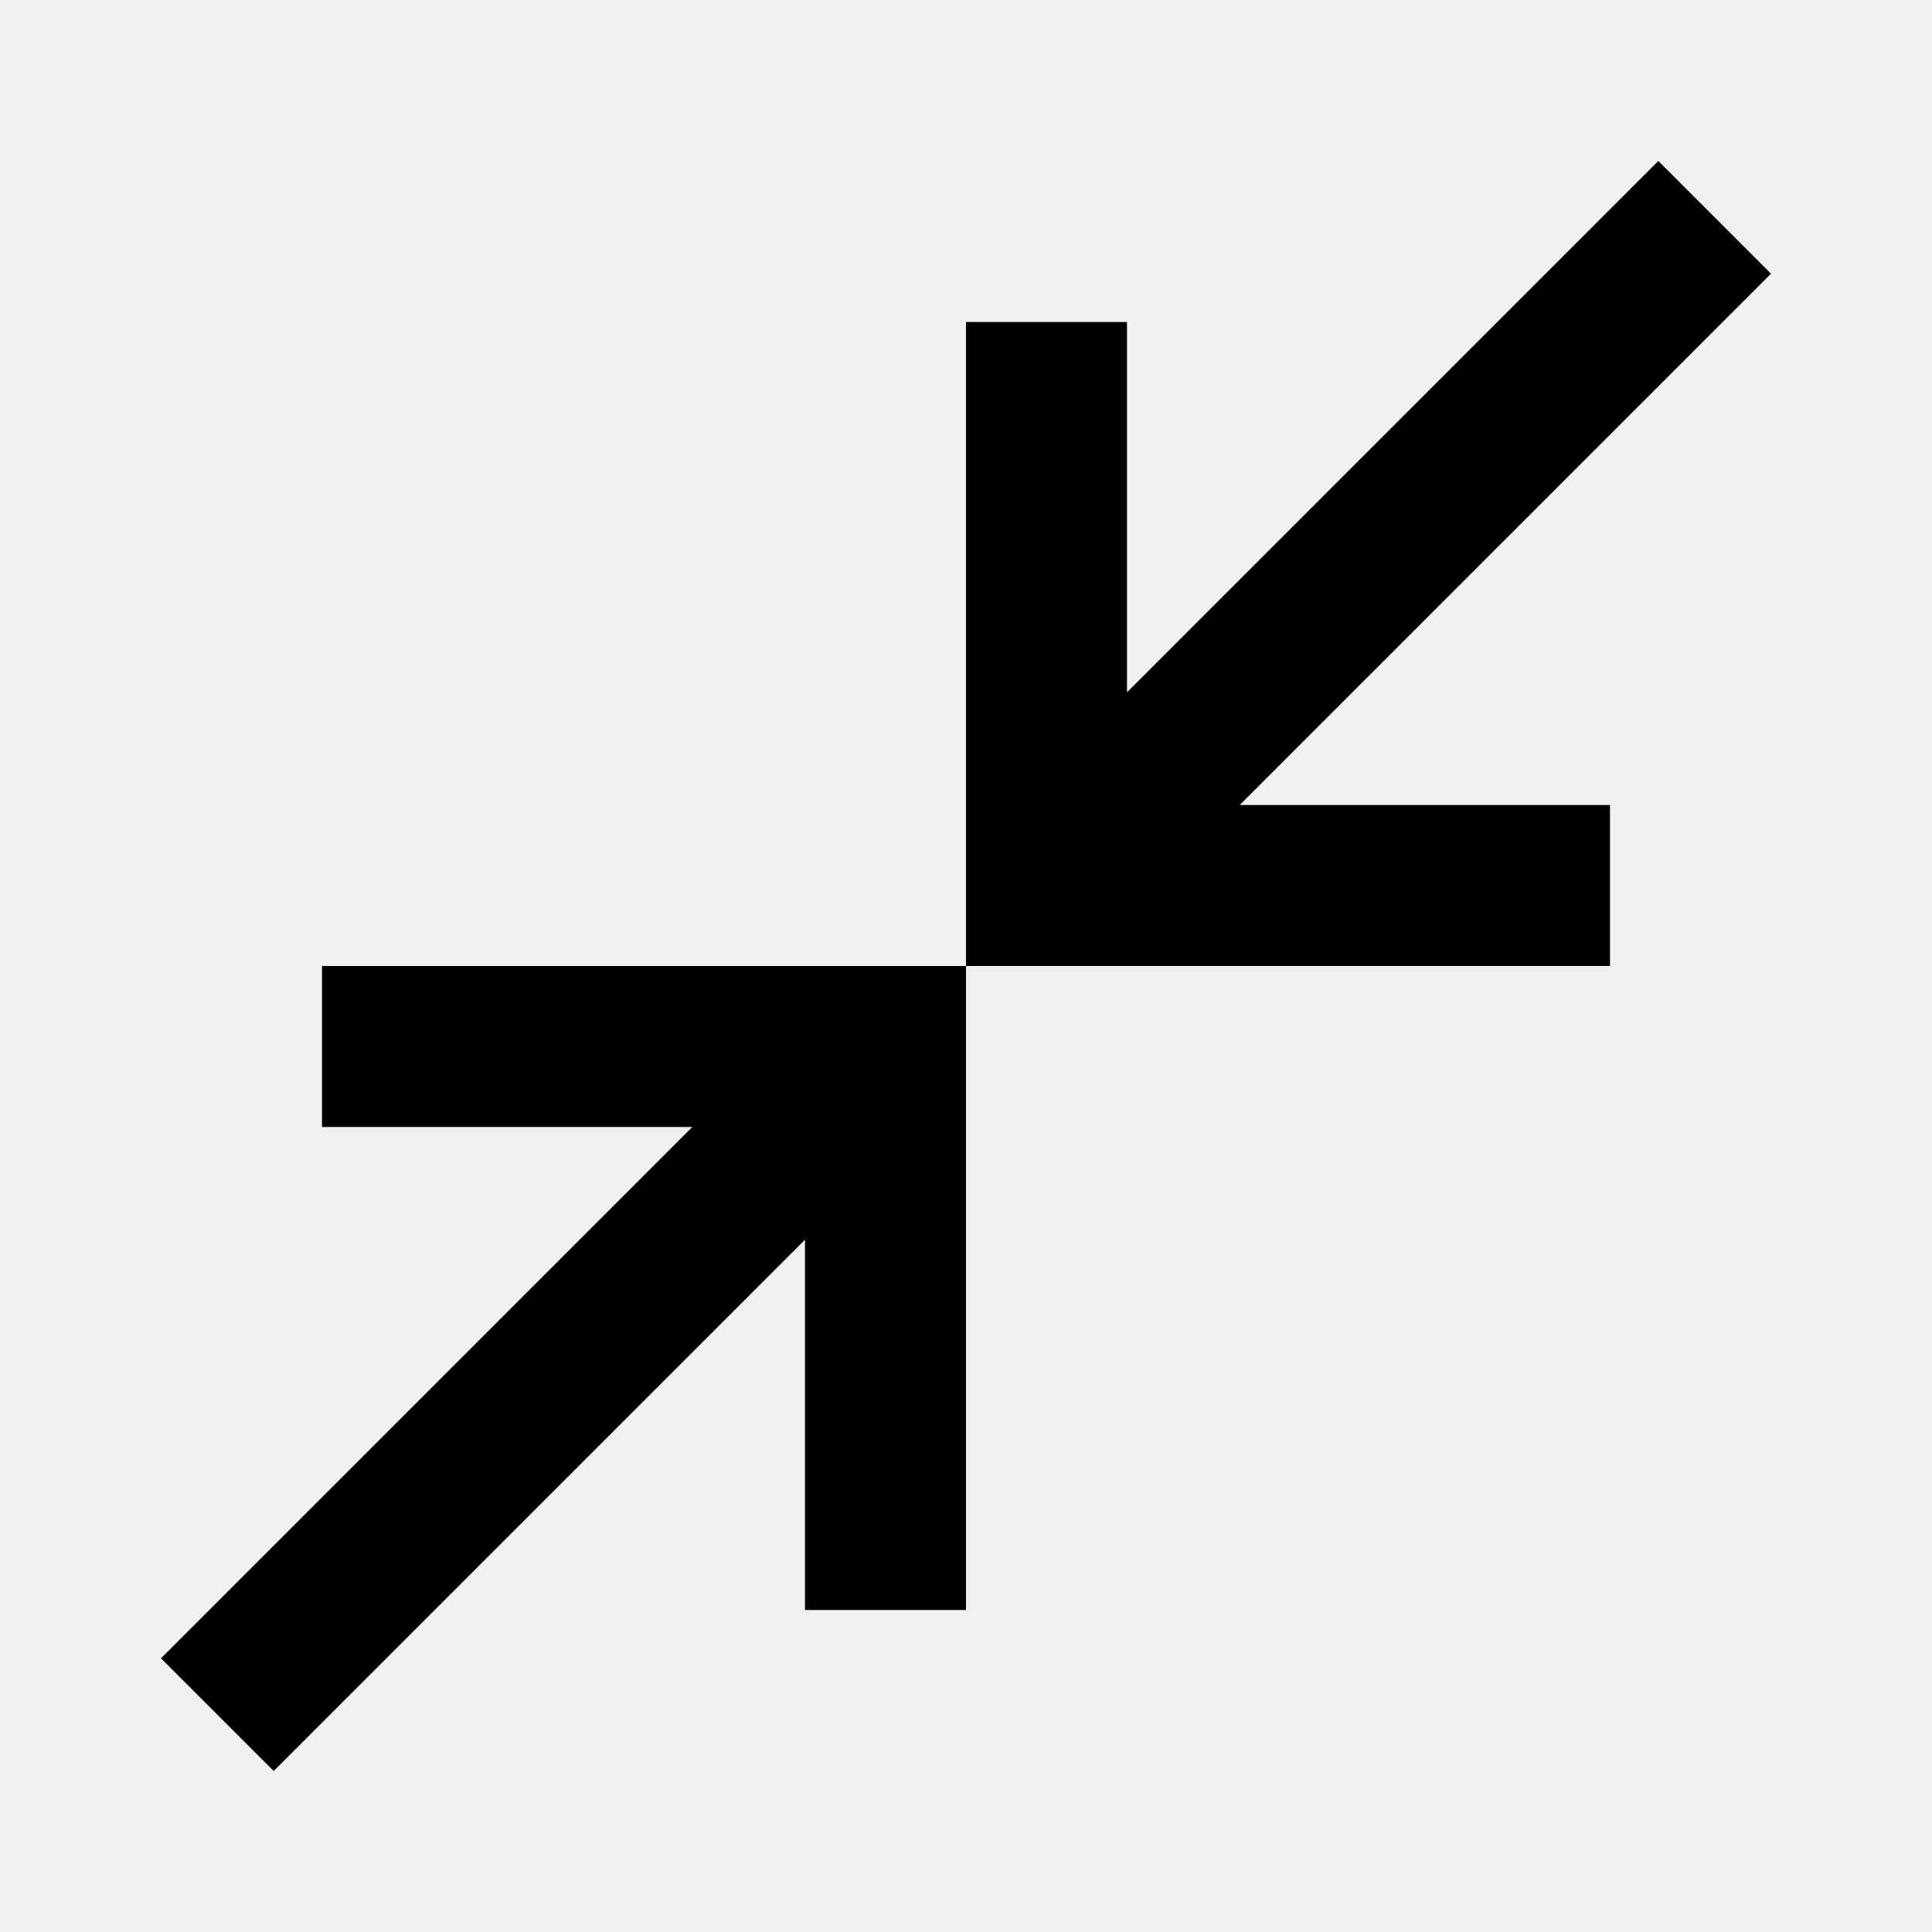
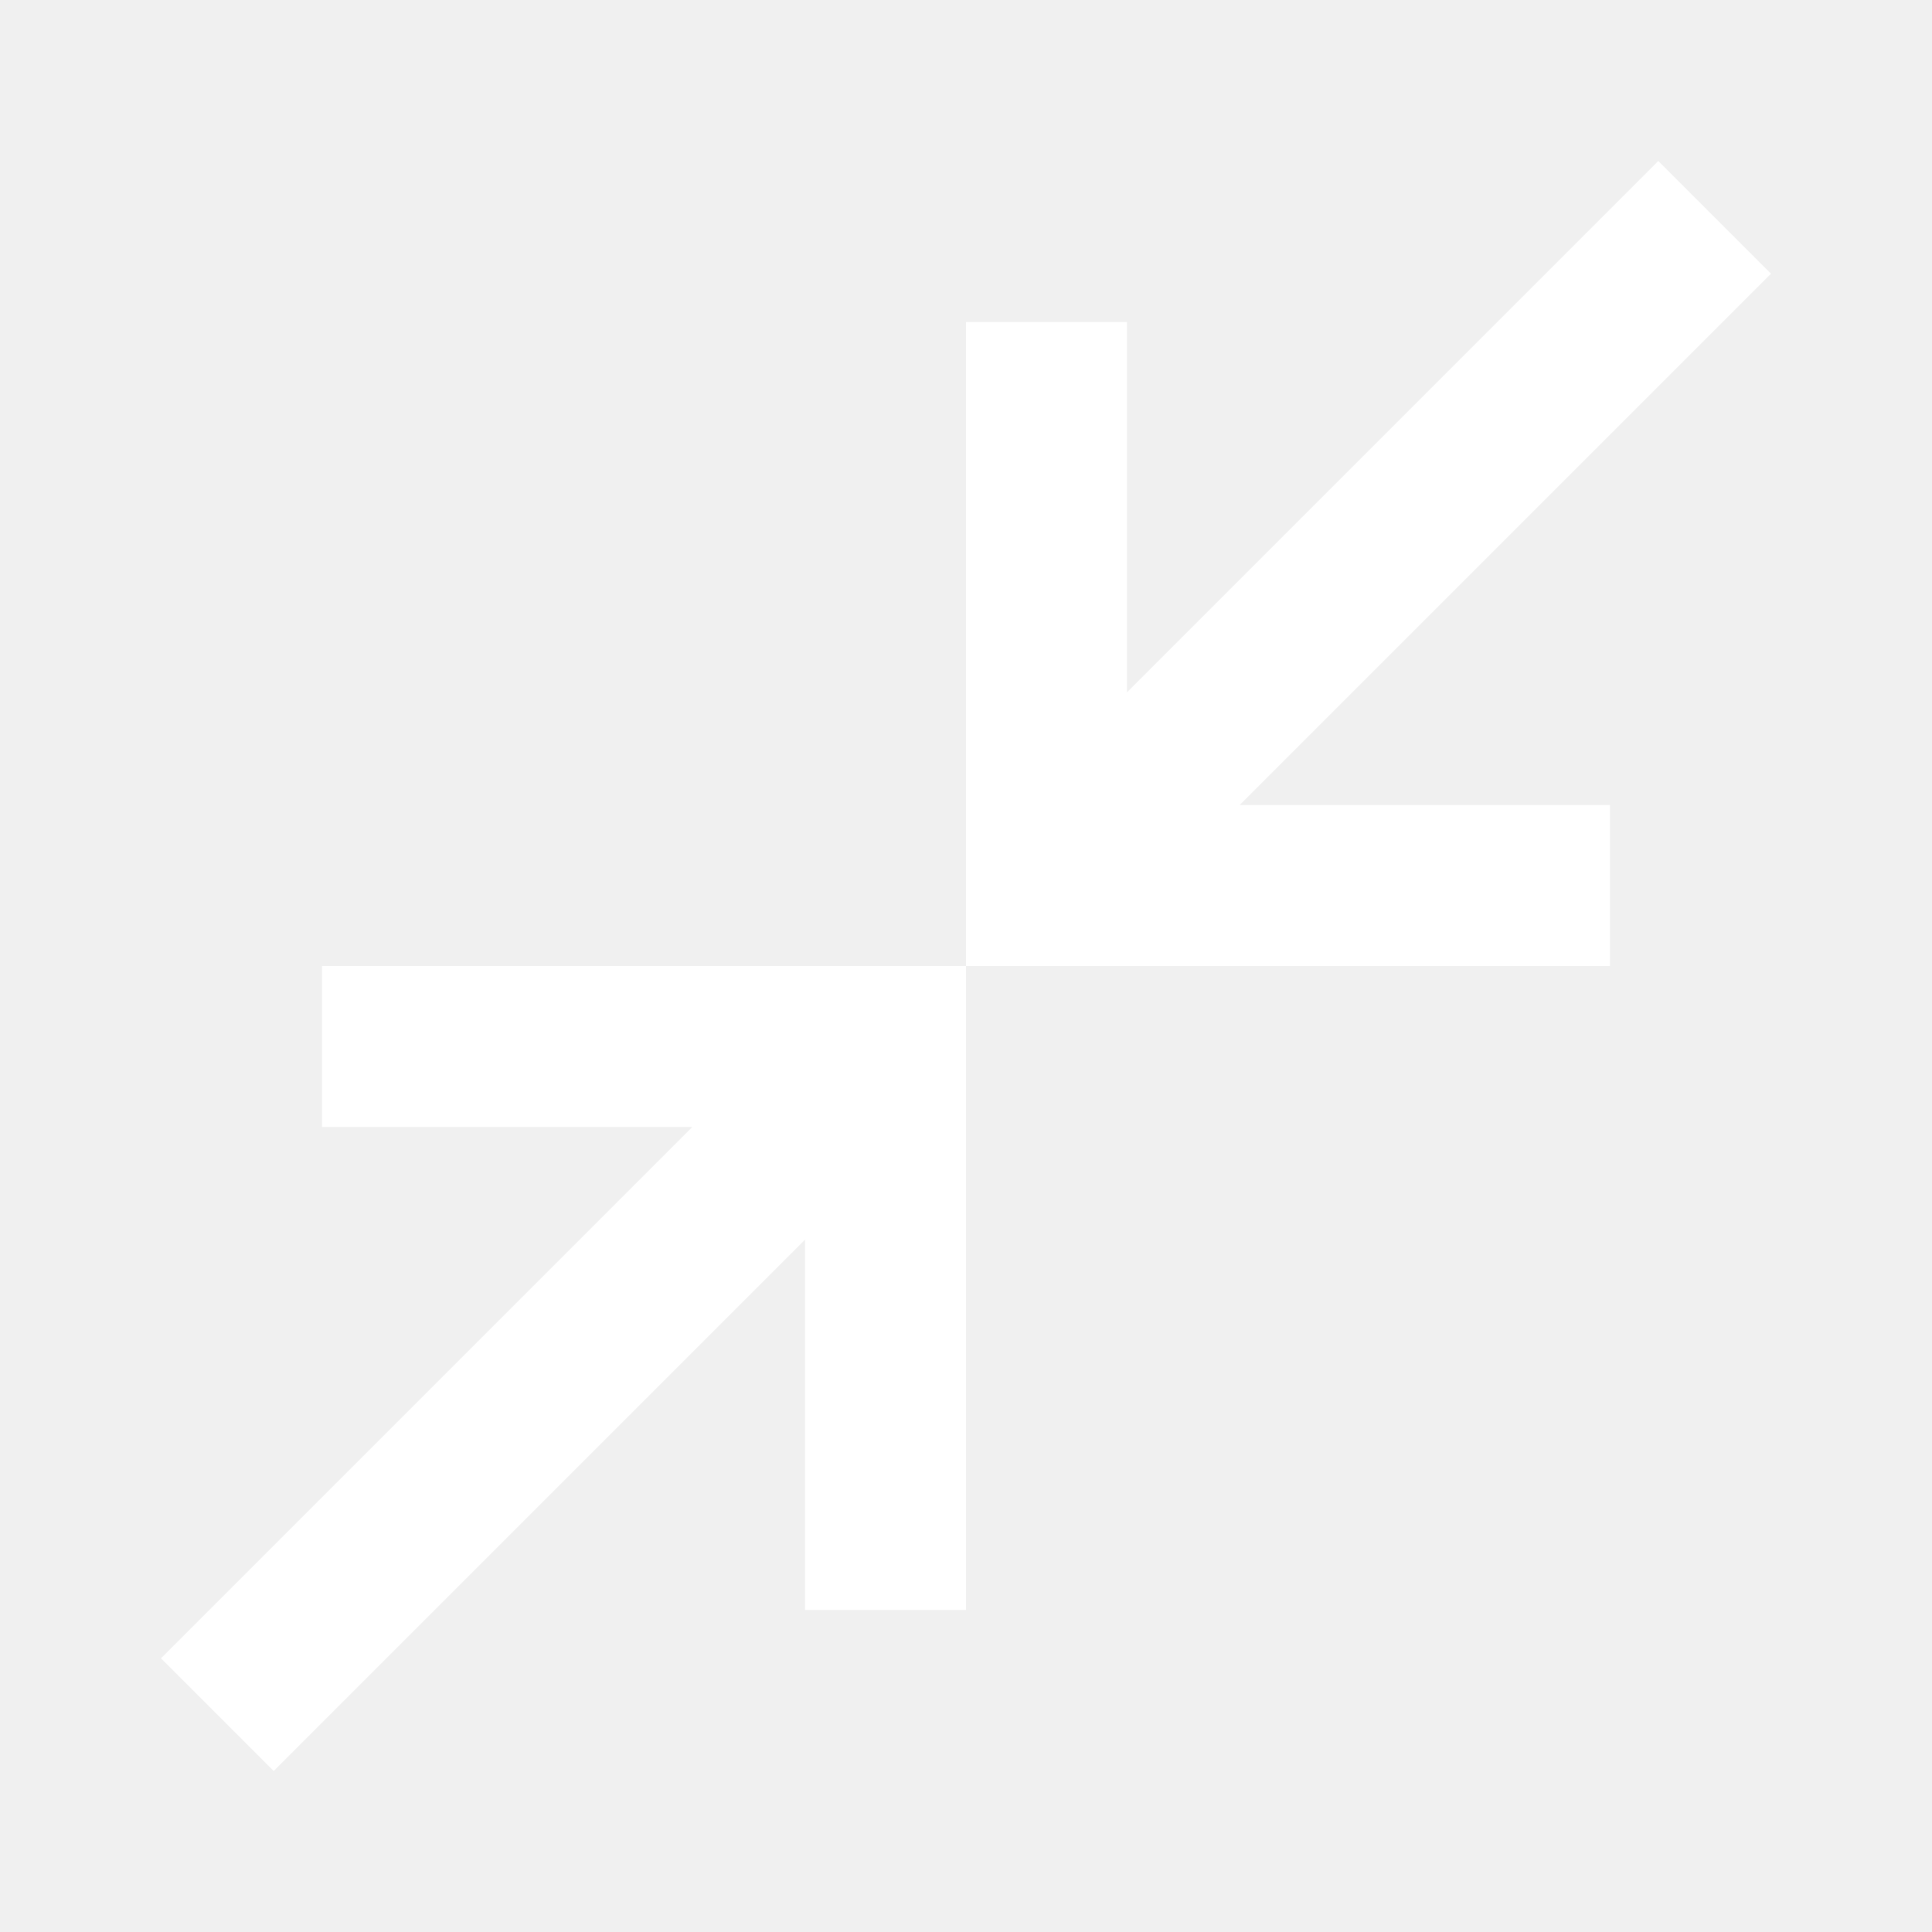
- <svg xmlns="http://www.w3.org/2000/svg" height="24px" viewBox="0 -960 960 960" width="24px" fill="#00">
+ <svg xmlns="http://www.w3.org/2000/svg" height="24px" viewBox="0 -960 960 960" width="24px" fill="#fff">
  <path d="m136-80-56-56 264-264H160v-80h320v320h-80v-184L136-80Zm344-400v-320h80v184l264-264 56 56-264 264h184v80H480Z" />
</svg>
